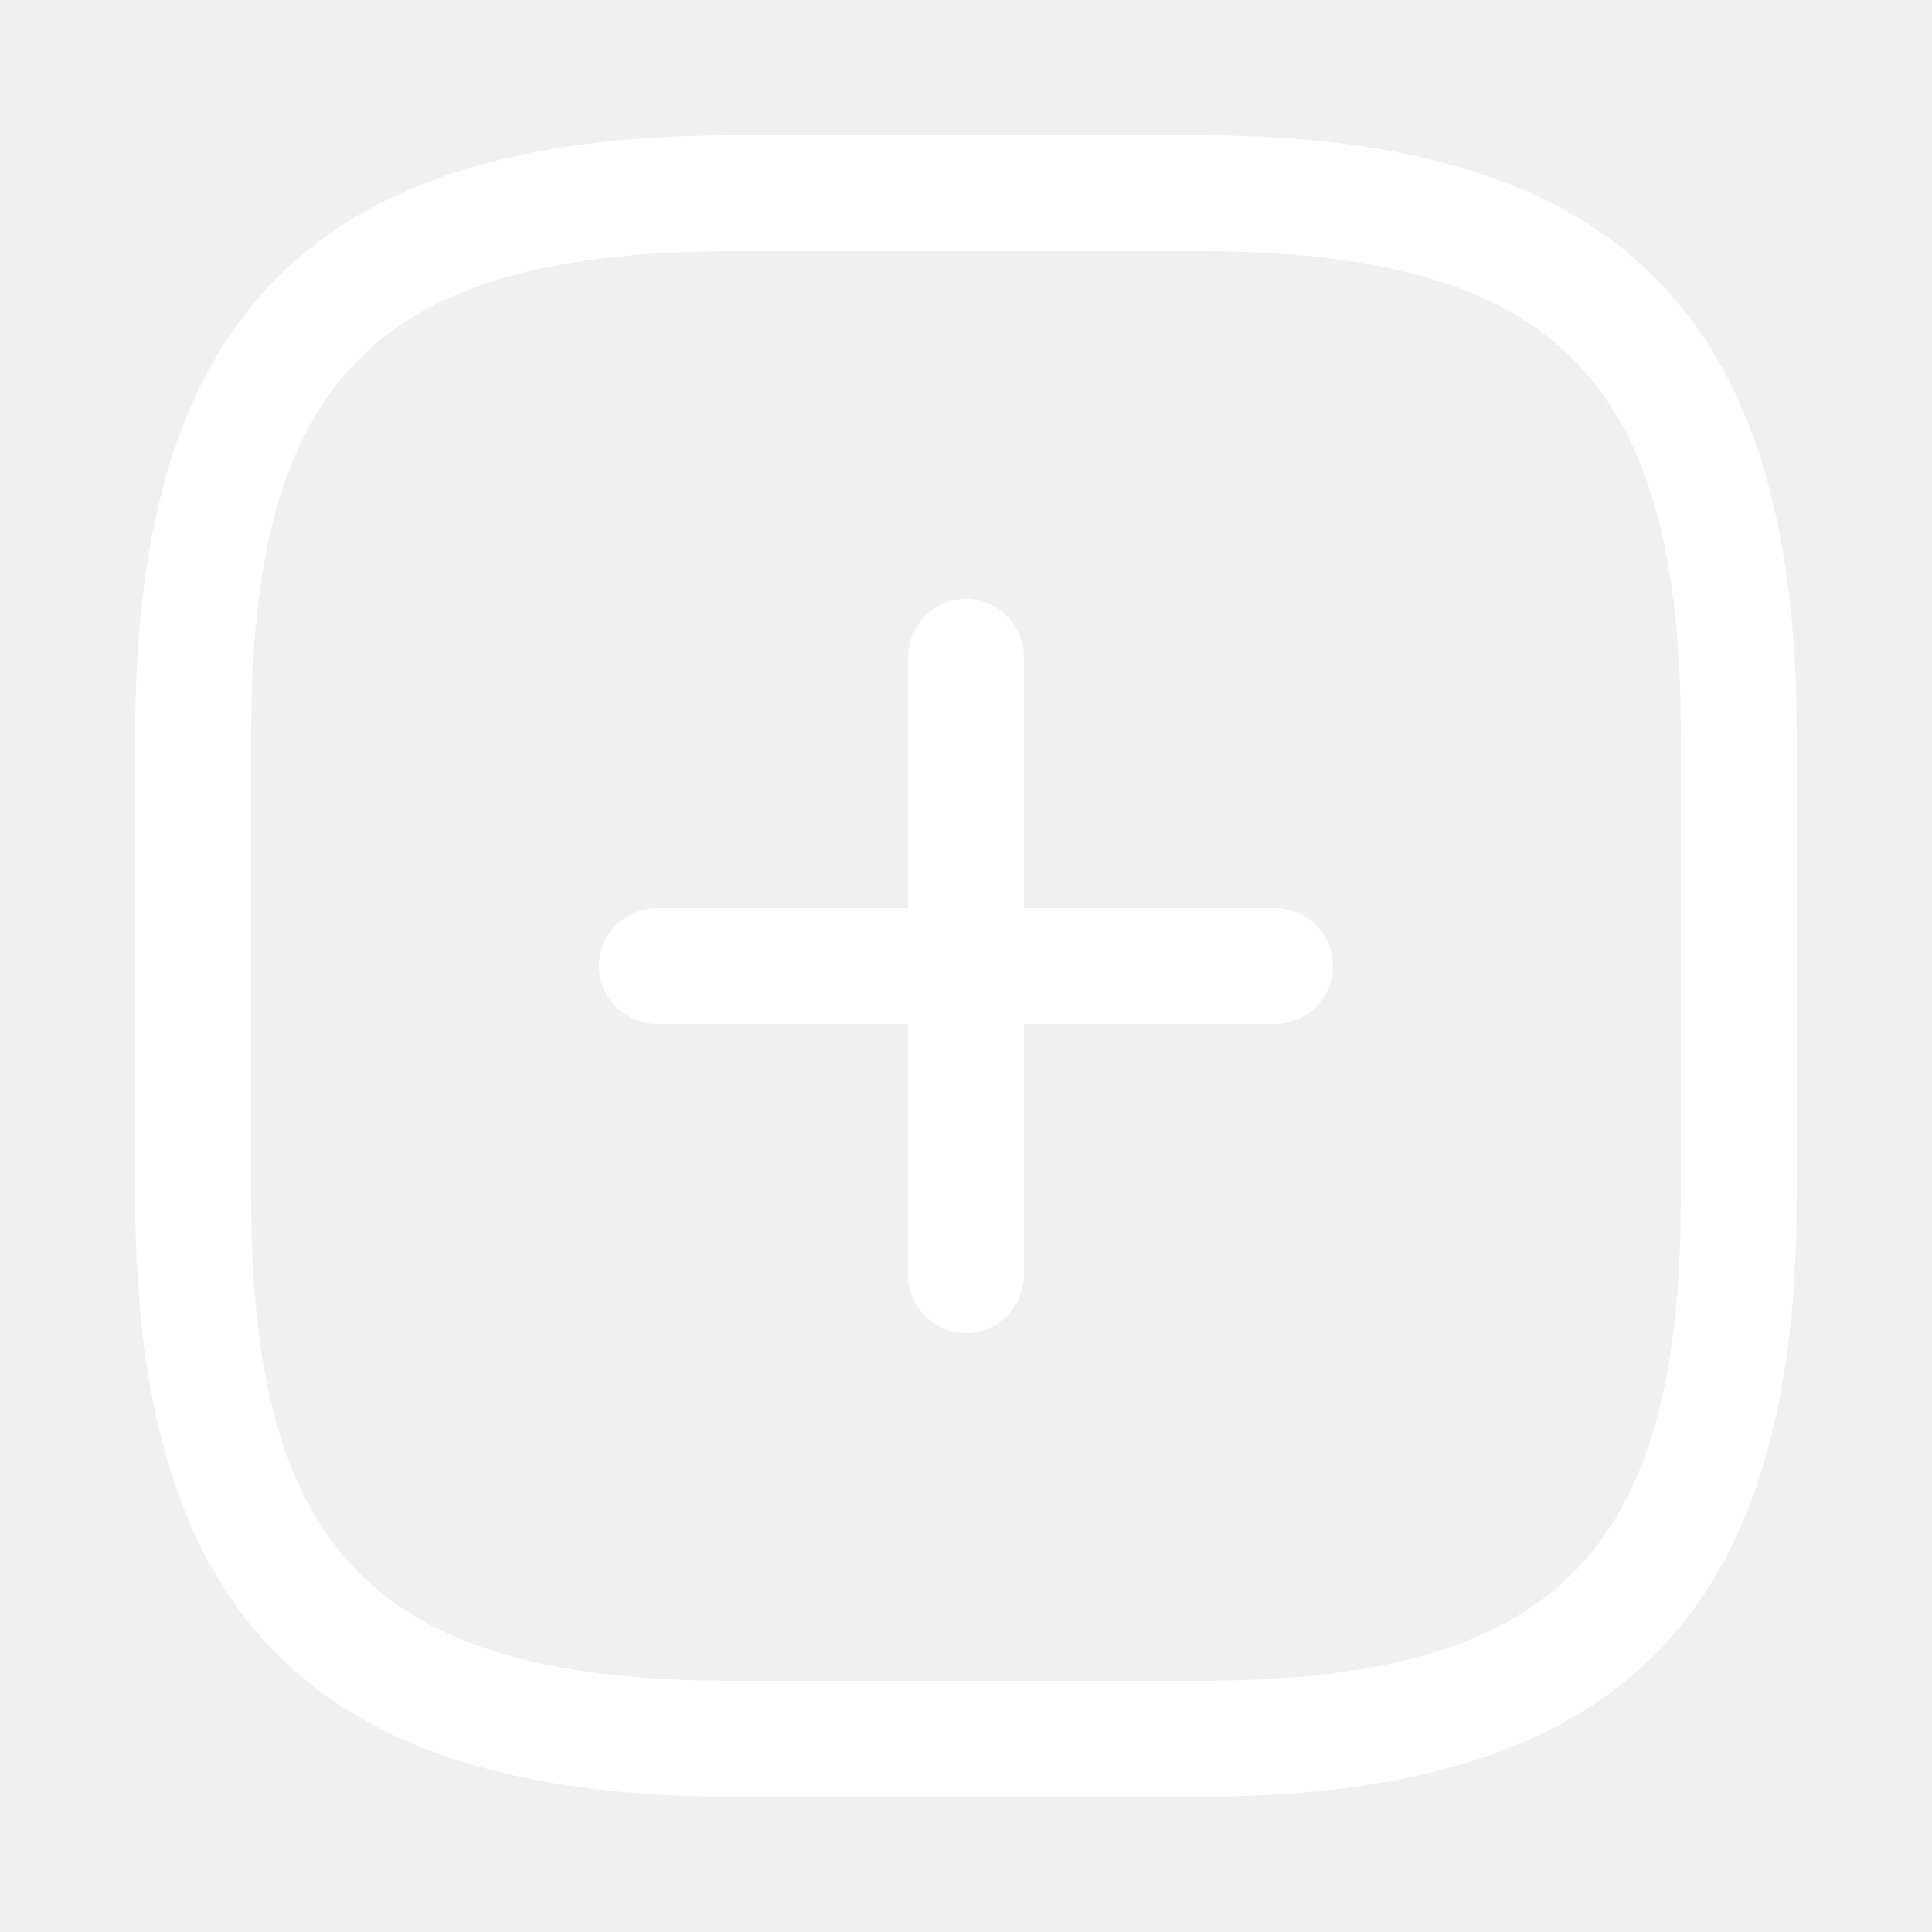
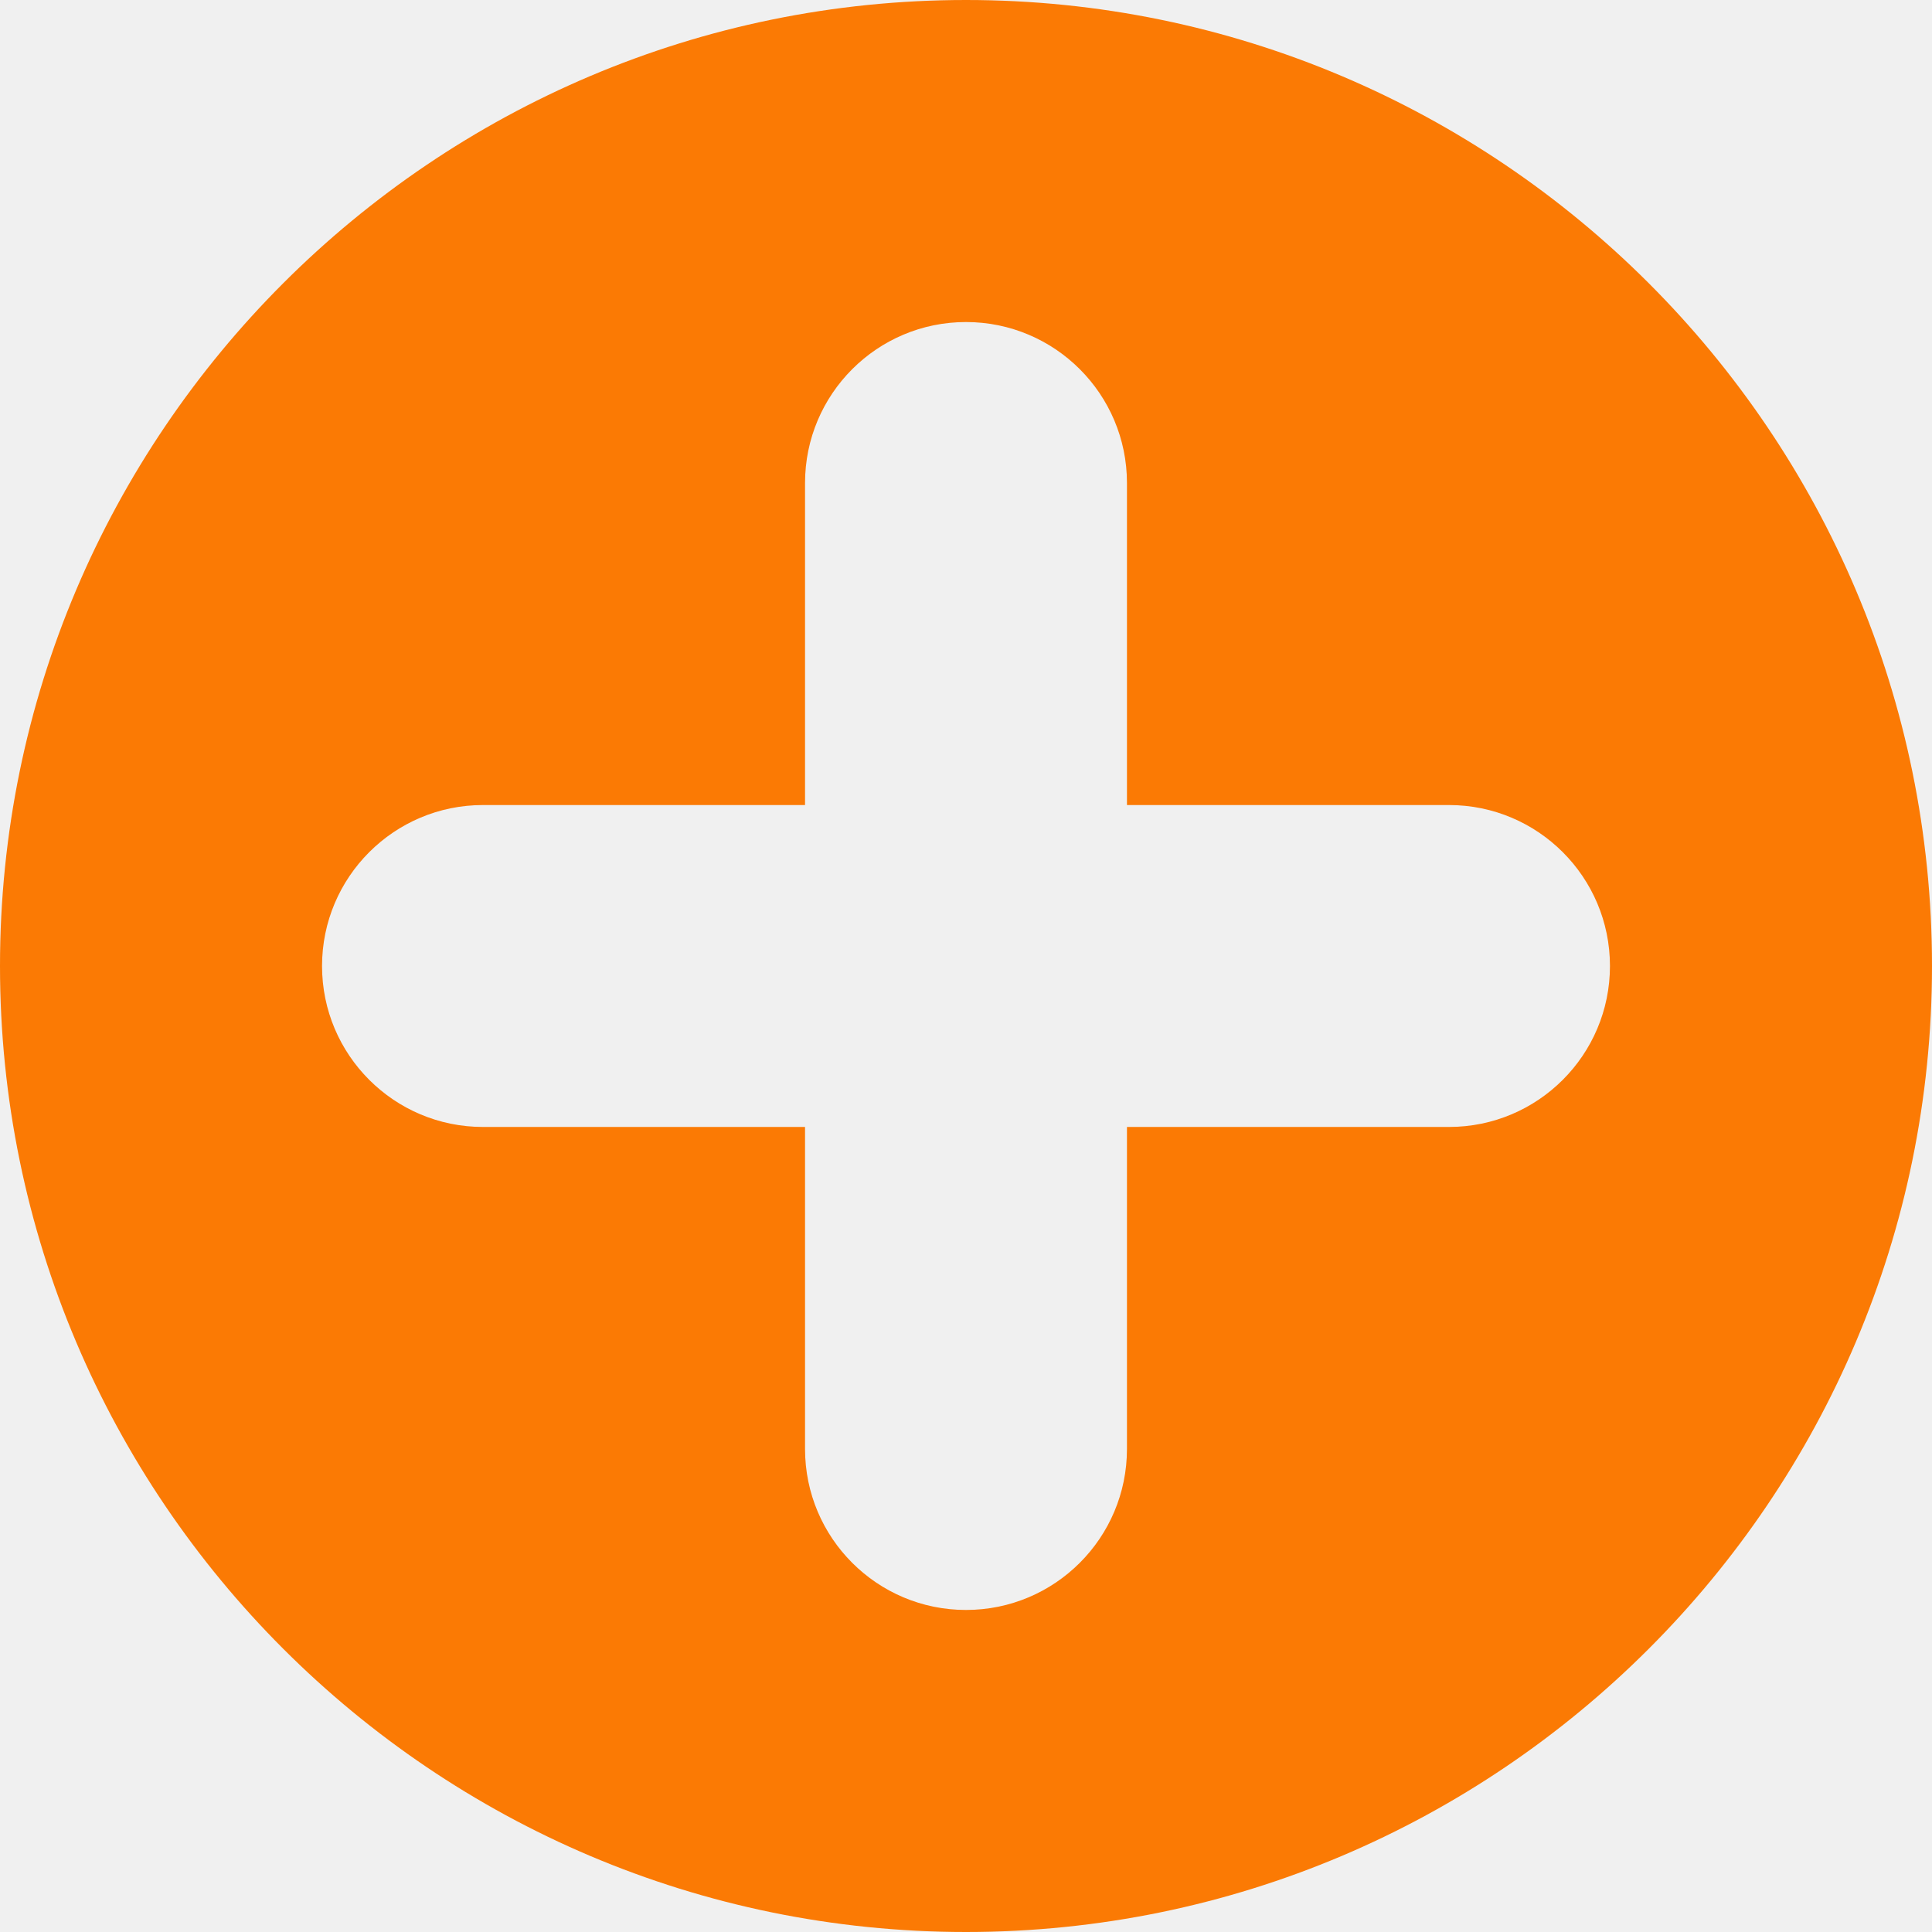
- <svg xmlns="http://www.w3.org/2000/svg" width="25" height="25" viewBox="0 0 25 25" fill="none">
-   <path d="M16.5 13.25H8.5C8.09 13.25 7.75 12.91 7.75 12.5C7.75 12.09 8.09 11.75 8.5 11.75H16.5C16.91 11.75 17.25 12.09 17.25 12.5C17.25 12.91 16.91 13.25 16.5 13.25Z" fill="white" />
-   <path d="M12.5 17.25C12.09 17.25 11.75 16.91 11.75 16.5V8.5C11.75 8.09 12.09 7.75 12.5 7.75C12.91 7.75 13.25 8.09 13.25 8.5V16.5C13.25 16.91 12.91 17.25 12.5 17.25Z" fill="white" />
-   <path d="M15.5 23.25H9.5C4.07 23.25 1.75 20.93 1.75 15.5V9.5C1.75 4.07 4.07 1.75 9.5 1.75H15.5C20.93 1.75 23.25 4.07 23.25 9.5V15.5C23.25 20.93 20.93 23.25 15.5 23.25ZM9.5 3.25C4.89 3.25 3.25 4.89 3.25 9.5V15.5C3.25 20.11 4.89 21.75 9.5 21.75H15.5C20.11 21.75 21.75 20.11 21.75 15.5V9.5C21.75 4.89 20.11 3.25 15.5 3.25H9.5Z" fill="white" />
+ <svg xmlns="http://www.w3.org/2000/svg" width="16" height="16" viewBox="0 0 16 16" fill="none">
+   <path d="M8 0C3.588 0 0 3.588 0 8C0 12.412 3.588 16 8 16C12.412 16 16 12.412 16 8C16 3.588 12.412 0 8 0ZM12 9.333H9.333V12C9.333 12.736 8.736 13.333 8 13.333C7.264 13.333 6.667 12.736 6.667 12V9.333H4C3.264 9.333 2.667 8.736 2.667 8C2.667 7.264 3.264 6.667 4 6.667H6.667V4C6.667 3.264 7.264 2.667 8 2.667C8.736 2.667 9.333 3.264 9.333 4V6.667H12C12.736 6.667 13.333 7.264 13.333 8C13.333 8.736 12.736 9.333 12 9.333Z" fill="#FB7A04" />
</svg>
